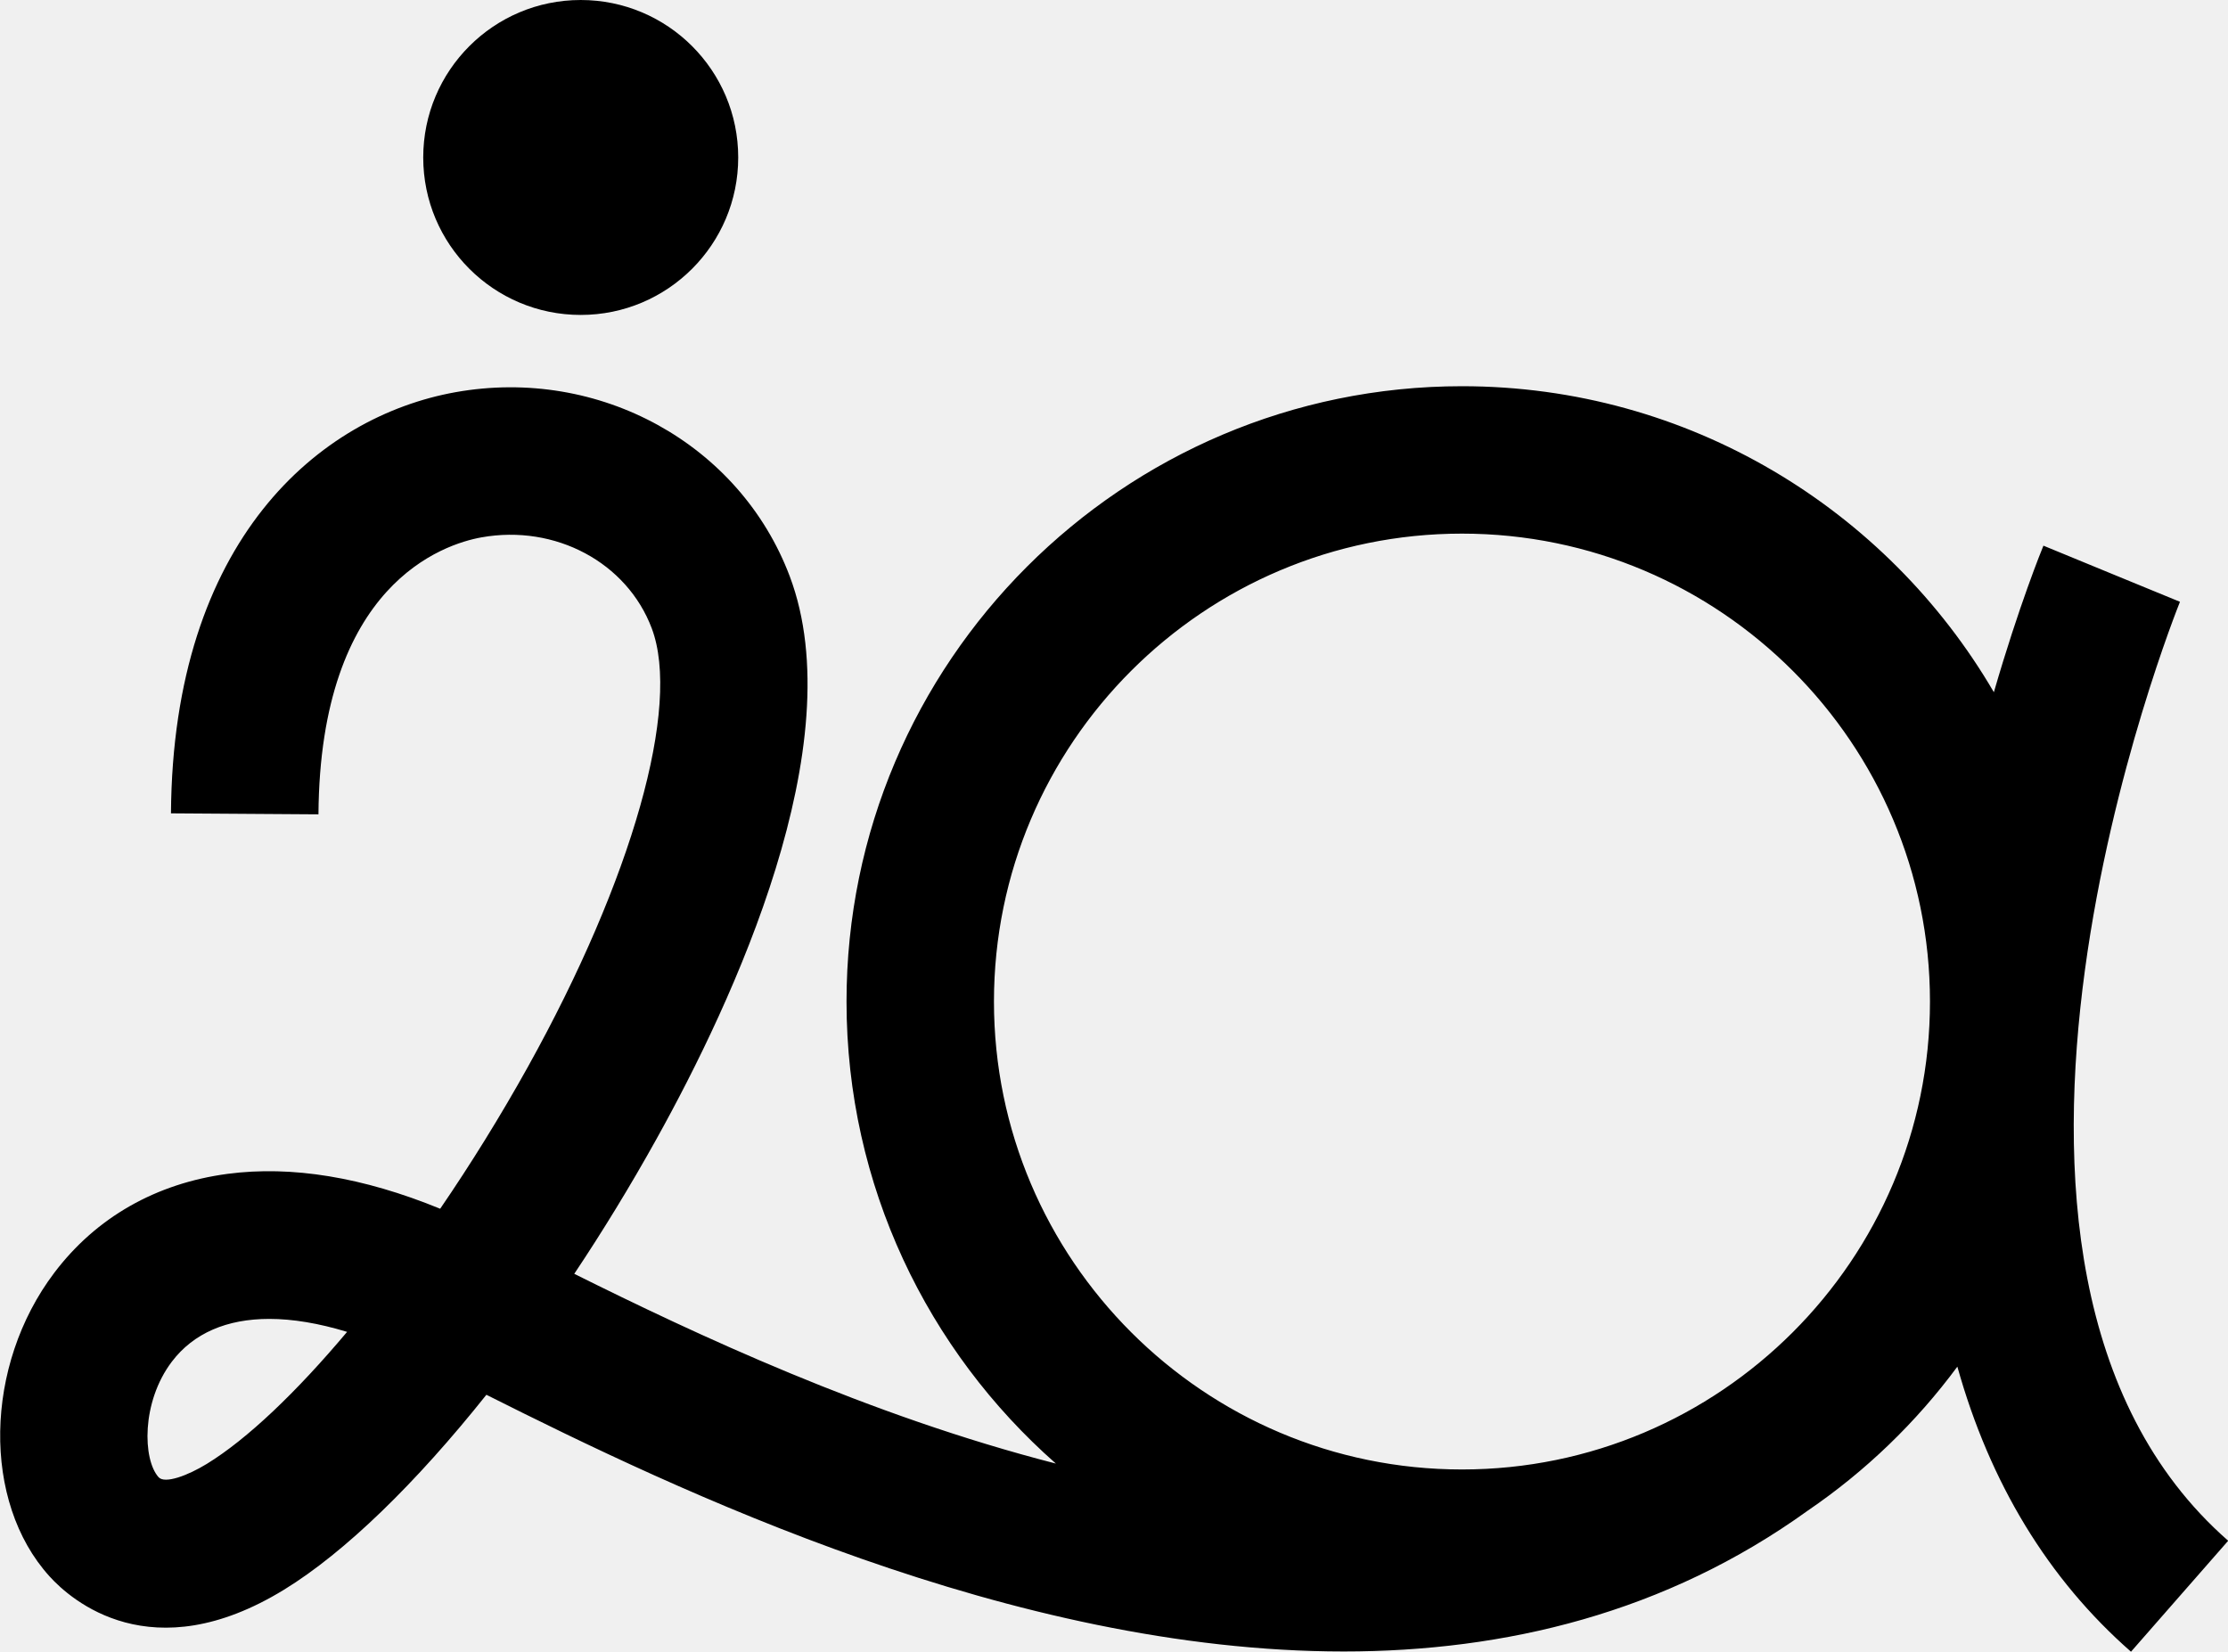
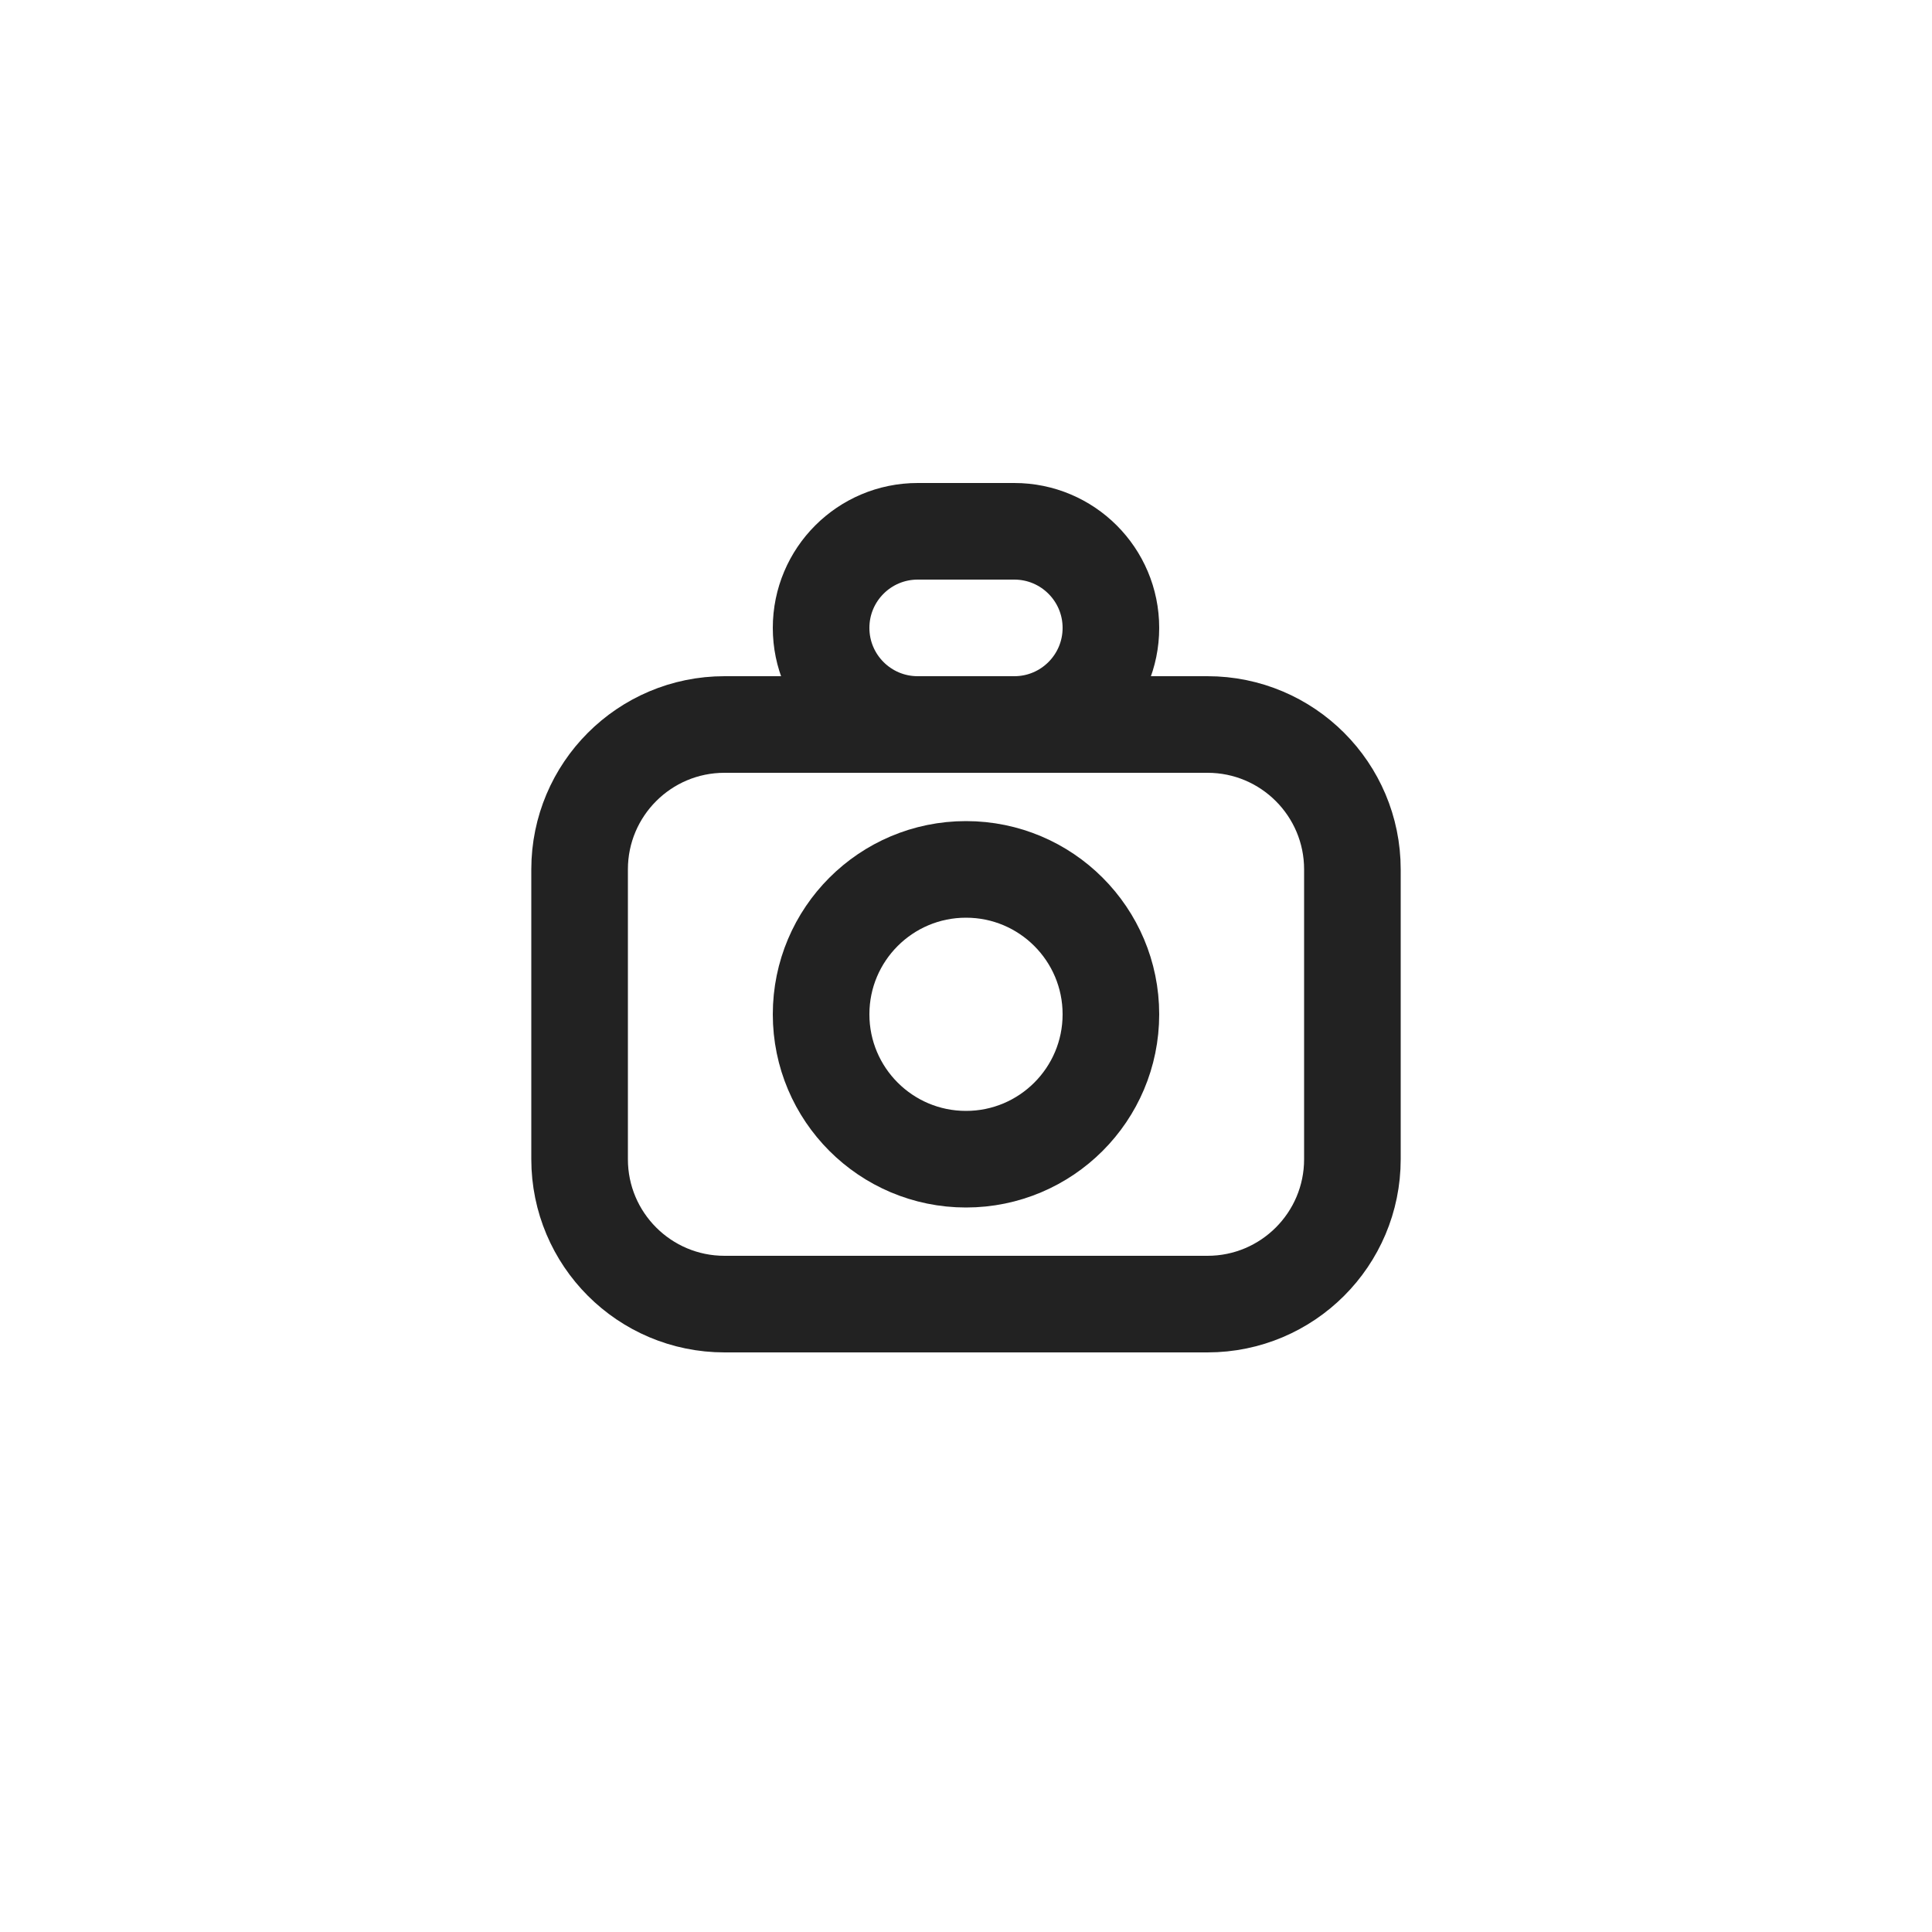
- <svg xmlns="http://www.w3.org/2000/svg" id="20thialog" data-name="20thialog" viewBox="0 0 358.76 265.98">
-   <path d="M351,96.91l-10.98-4.51-10.98-4.52c-.28.67-3.95,9.69-7.98,23.6-17.2-29.45-49.15-49.28-85.64-49.28-54.65,0-99.11,44.46-99.11,99.11,0,29.61,13.06,56.23,33.71,74.4-30.15-7.73-58.17-20.91-77.55-30.56,4.61-6.91,9.07-14.21,13.26-21.75,12.37-22.25,31.61-63.59,21.44-90.58-8.04-21.32-30.67-33.79-53.81-29.66-21.96,3.93-45.54,23.81-45.83,67.83l23.75.16c.25-37.08,20.16-43.52,26.26-44.61,11.88-2.12,23.41,4.04,27.41,14.66,4.74,12.58-3.1,40.32-19.97,70.66-4.39,7.89-9.17,15.6-14.1,22.81-12.42-5.09-23.91-6.98-34.23-5.62-11.53,1.53-21.18,7.03-27.9,15.92-11.32,14.96-11.67,36.89-.78,48.9,3.46,3.82,16.41,15.25,37.77,2.15,9.82-6.02,21.25-17.17,32.58-31.39,30.57,15.35,84.62,41.34,138.05,41.34,25.98,0,51.83-6.19,74.75-22.7h0c9.27-6.32,17.41-14.17,24.06-23.17,5.24,18.74,14.61,34.21,27.96,45.91l15.65-17.87c-50.74-44.44-8.2-150.14-7.77-151.2ZM33.3,235.76c-3.1,1.9-6.76,3.25-7.76,2.15-2.56-2.83-2.81-12.09,2.13-18.61,3.48-4.59,8.86-6.89,15.69-6.89,3.76,0,7.97.7,12.53,2.09-8.18,9.73-16.08,17.27-22.59,21.26ZM235.41,236.66c-41.55,0-75.36-33.8-75.36-75.36s33.8-75.36,75.36-75.36,75.36,33.8,75.36,75.36-33.8,75.36-75.36,75.36Z" />
-   <circle cx="93.51" cy="25.36" r="25.36" />
+ <svg xmlns="http://www.w3.org/2000/svg" viewBox="0 0 48 48" width="48" height="48">
+   <rect x="0" y="0" width="48" height="48" fill="#ffffff" />
+   <defs />
+   <g fill="none" stroke="#222222" stroke-width="2">
+     <g transform="translate(9.6,9.6) scale(1.2,1.2)">
+       <rect x="4" y="7" width="16" height="12" rx="3" />
+       <circle cx="12" cy="13" r="3" />
+       <rect x="9" y="3" width="6" height="4" rx="2" />
+     </g>
+   </g>
</svg>
